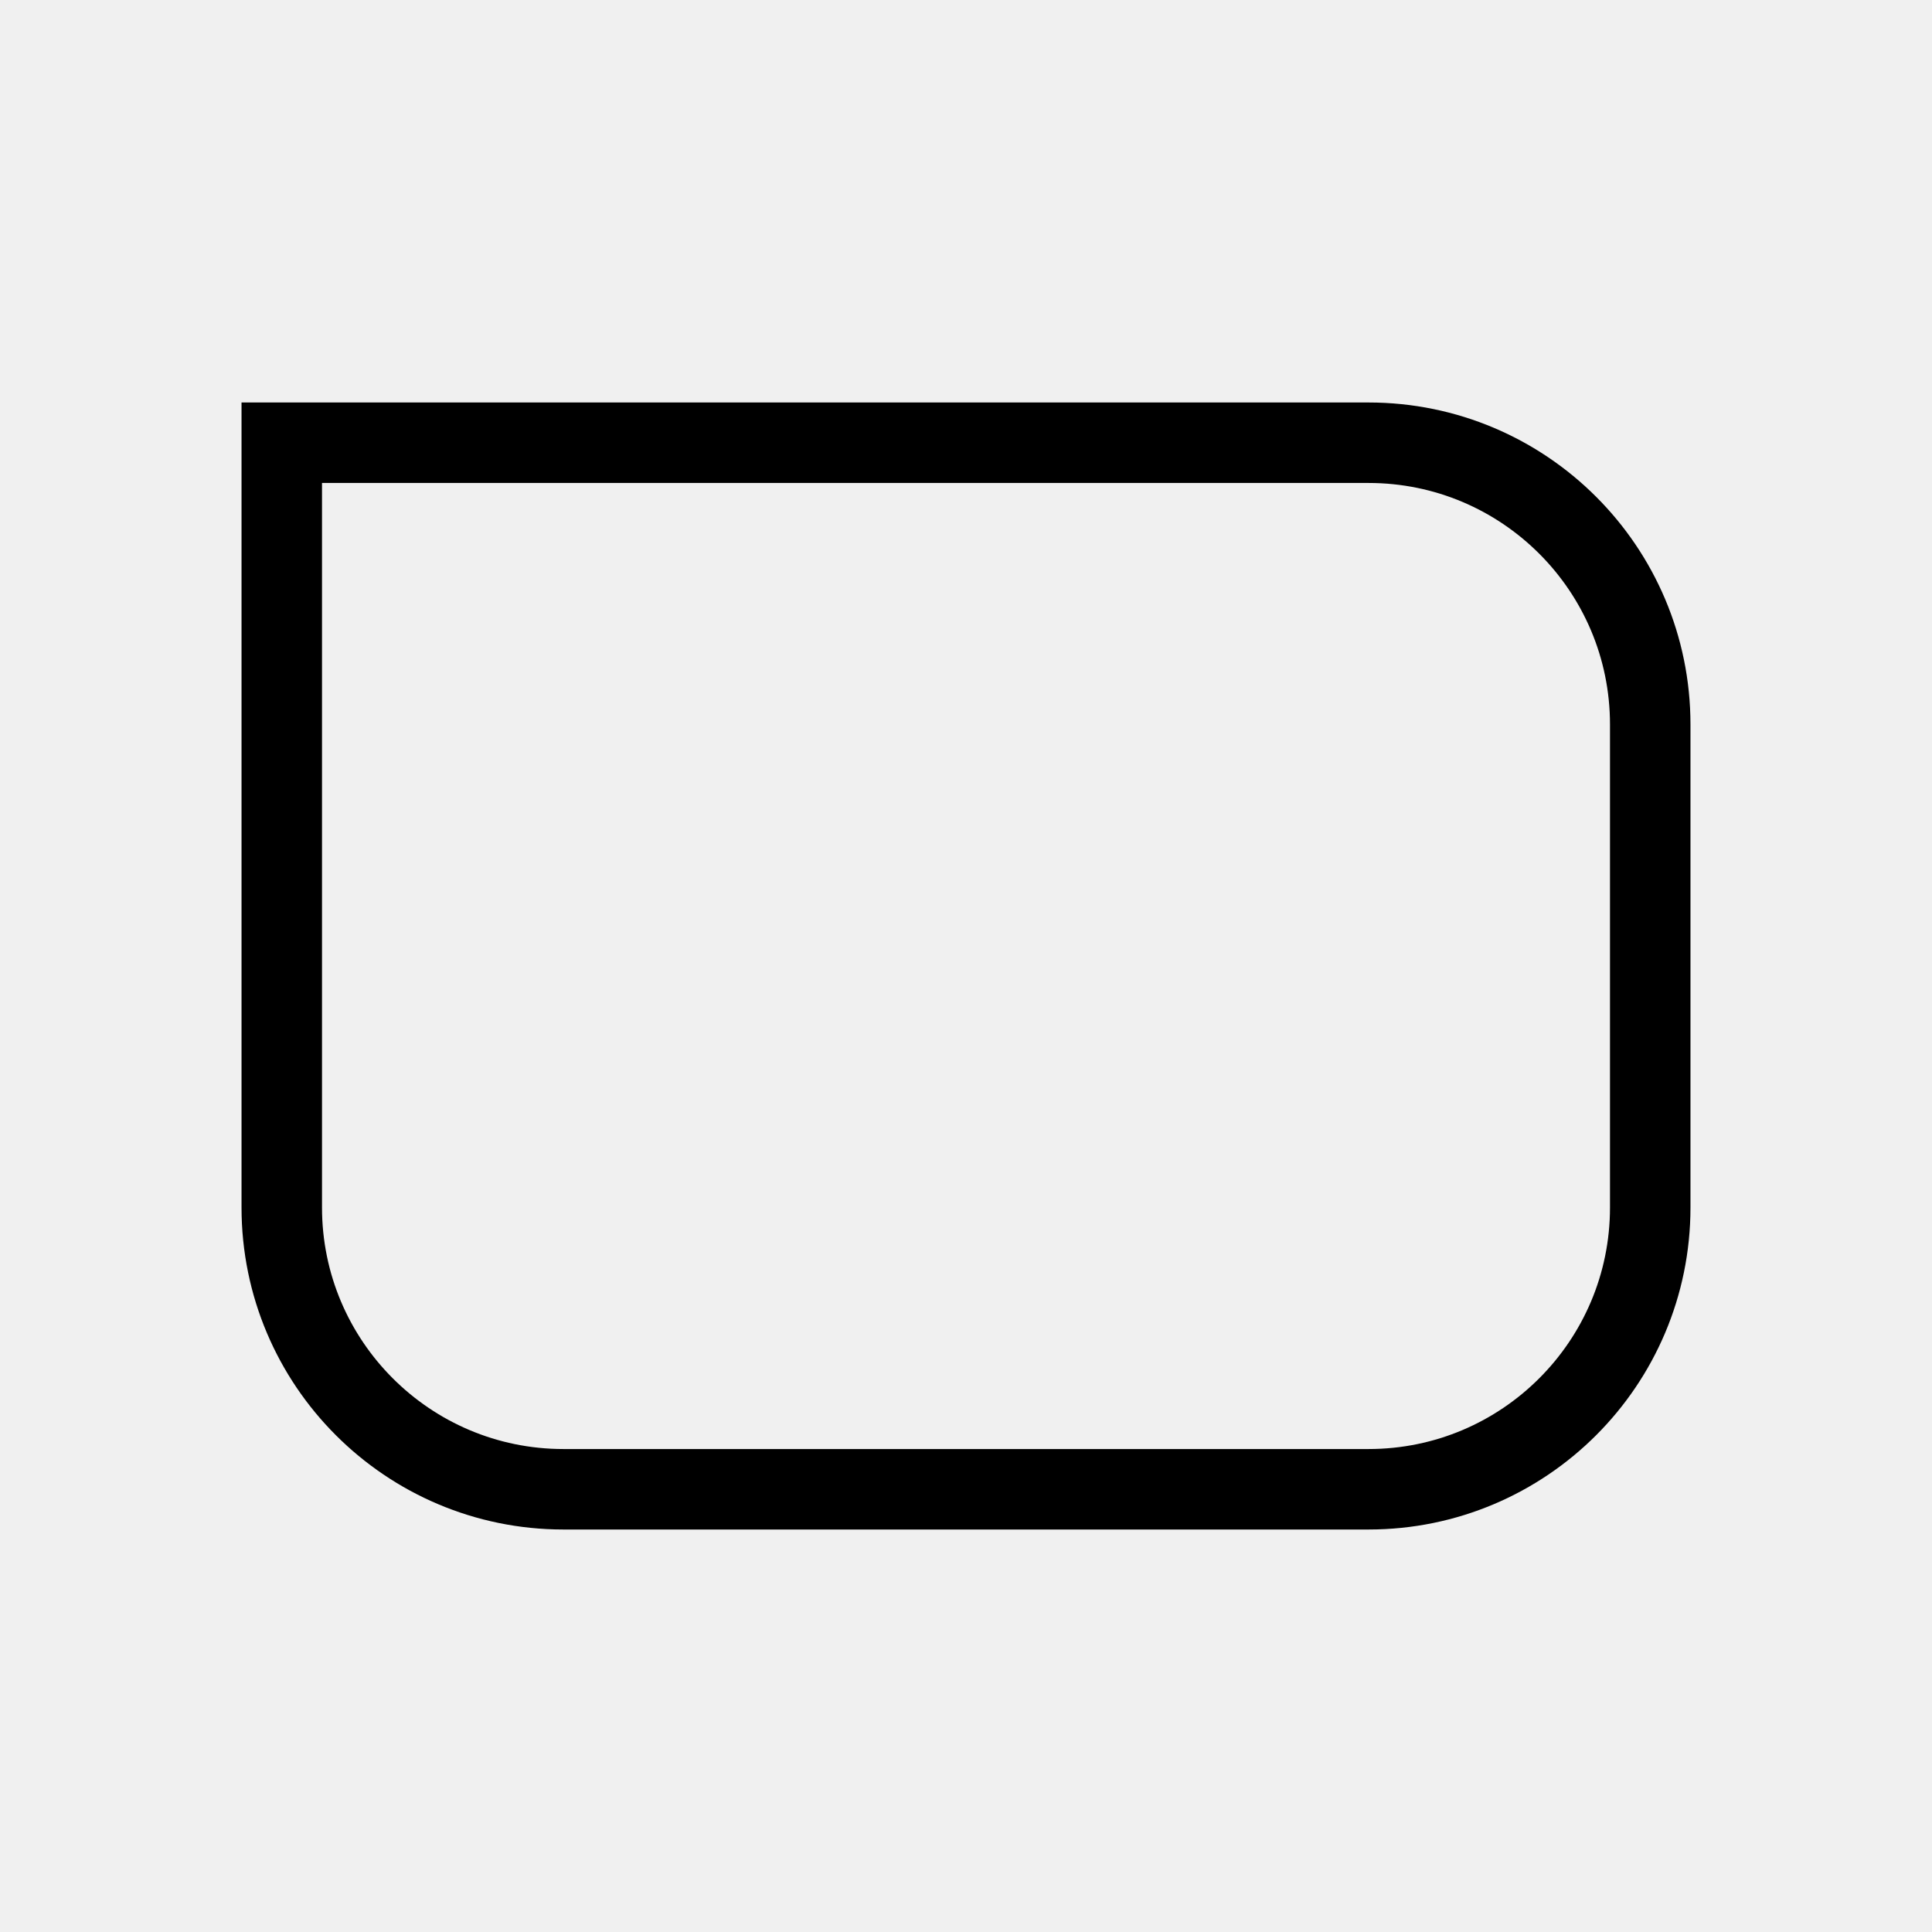
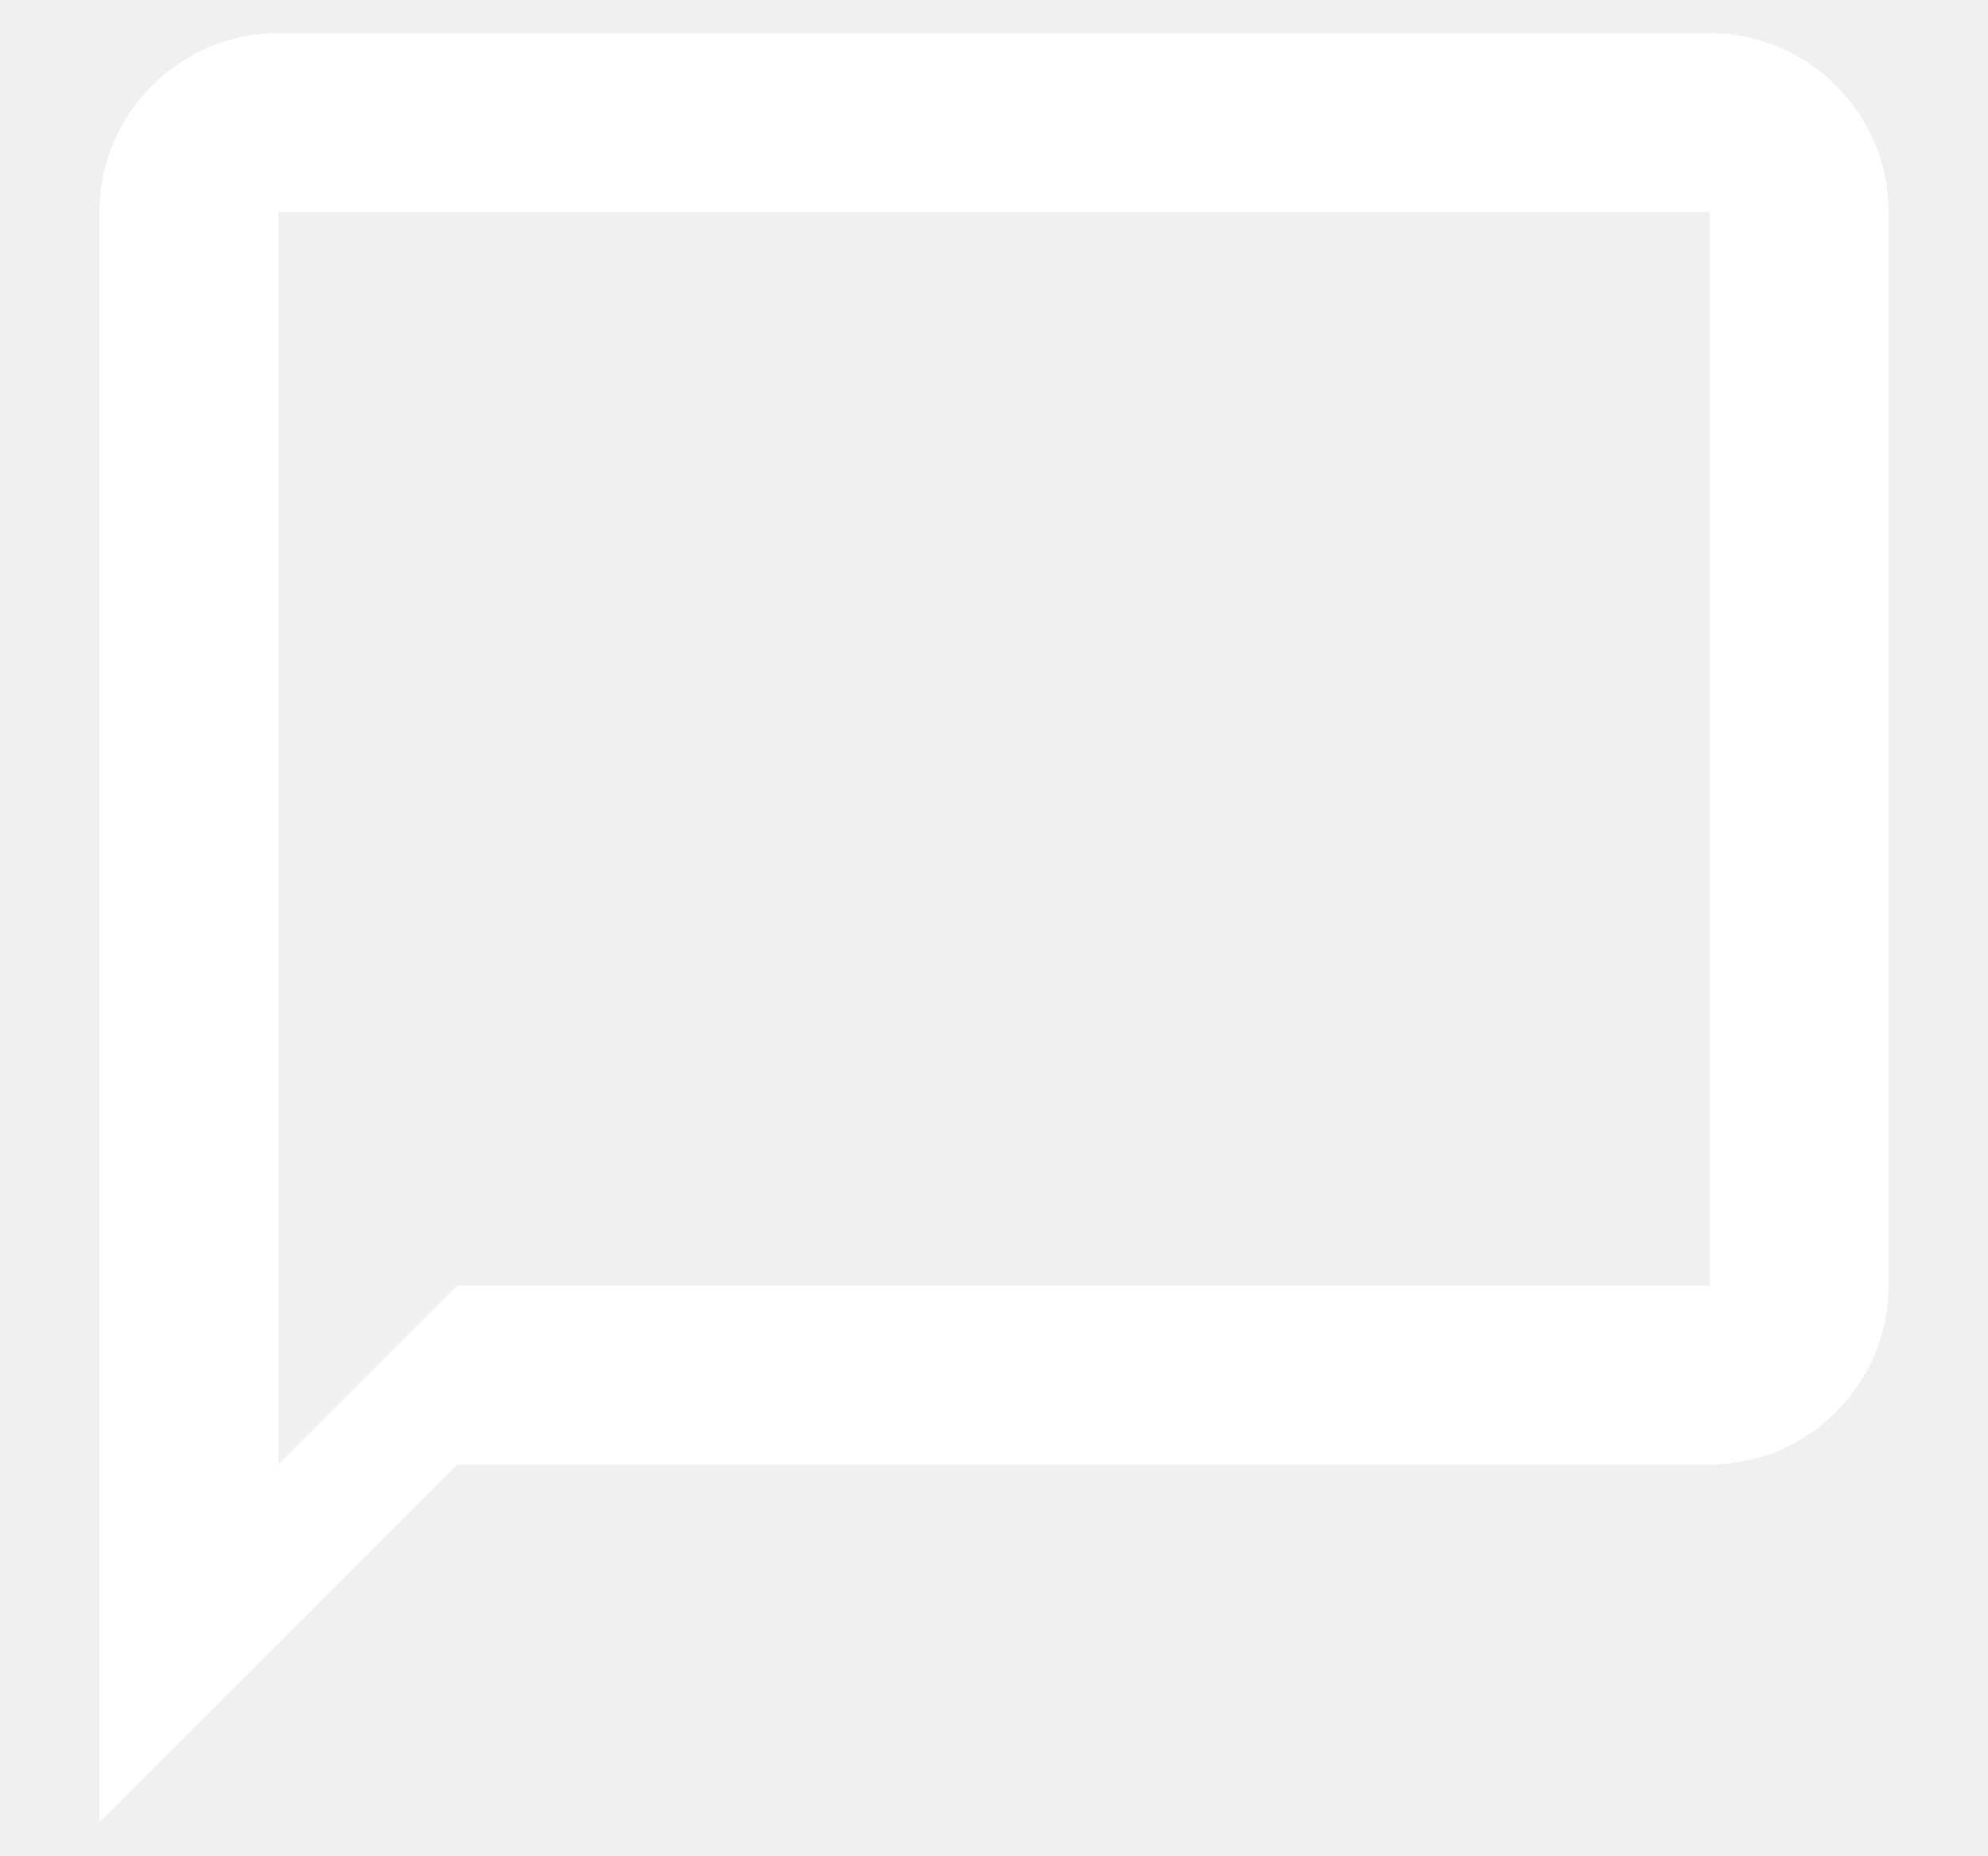
- <svg xmlns="http://www.w3.org/2000/svg" width="32" height="32" viewBox="0 0 32 32" fill="none">
-   <path d="M4.667 7.333H22.667C25.244 7.333 27.333 9.423 27.333 12V20C27.333 22.577 25.244 24.667 22.667 24.667H9.333C6.756 24.667 4.667 22.577 4.667 20V7.333Z" stroke="black" stroke-width="1.333" />
+ <svg xmlns="http://www.w3.org/2000/svg" width="15" height="14" viewBox="0 0 15 14" fill="none">
+   <path id="Vector" d="M12.9 0.25H2.1C1.357 0.25 0.75 0.858 0.75 1.6V13.75L3.45 11.05H12.9C13.643 11.05 14.25 10.443 14.25 9.7V1.6C14.25 0.858 13.643 0.25 12.9 0.25ZM12.9 9.7H3.45L2.1 11.05V1.6H12.9V9.7Z" fill="white" />
</svg>
